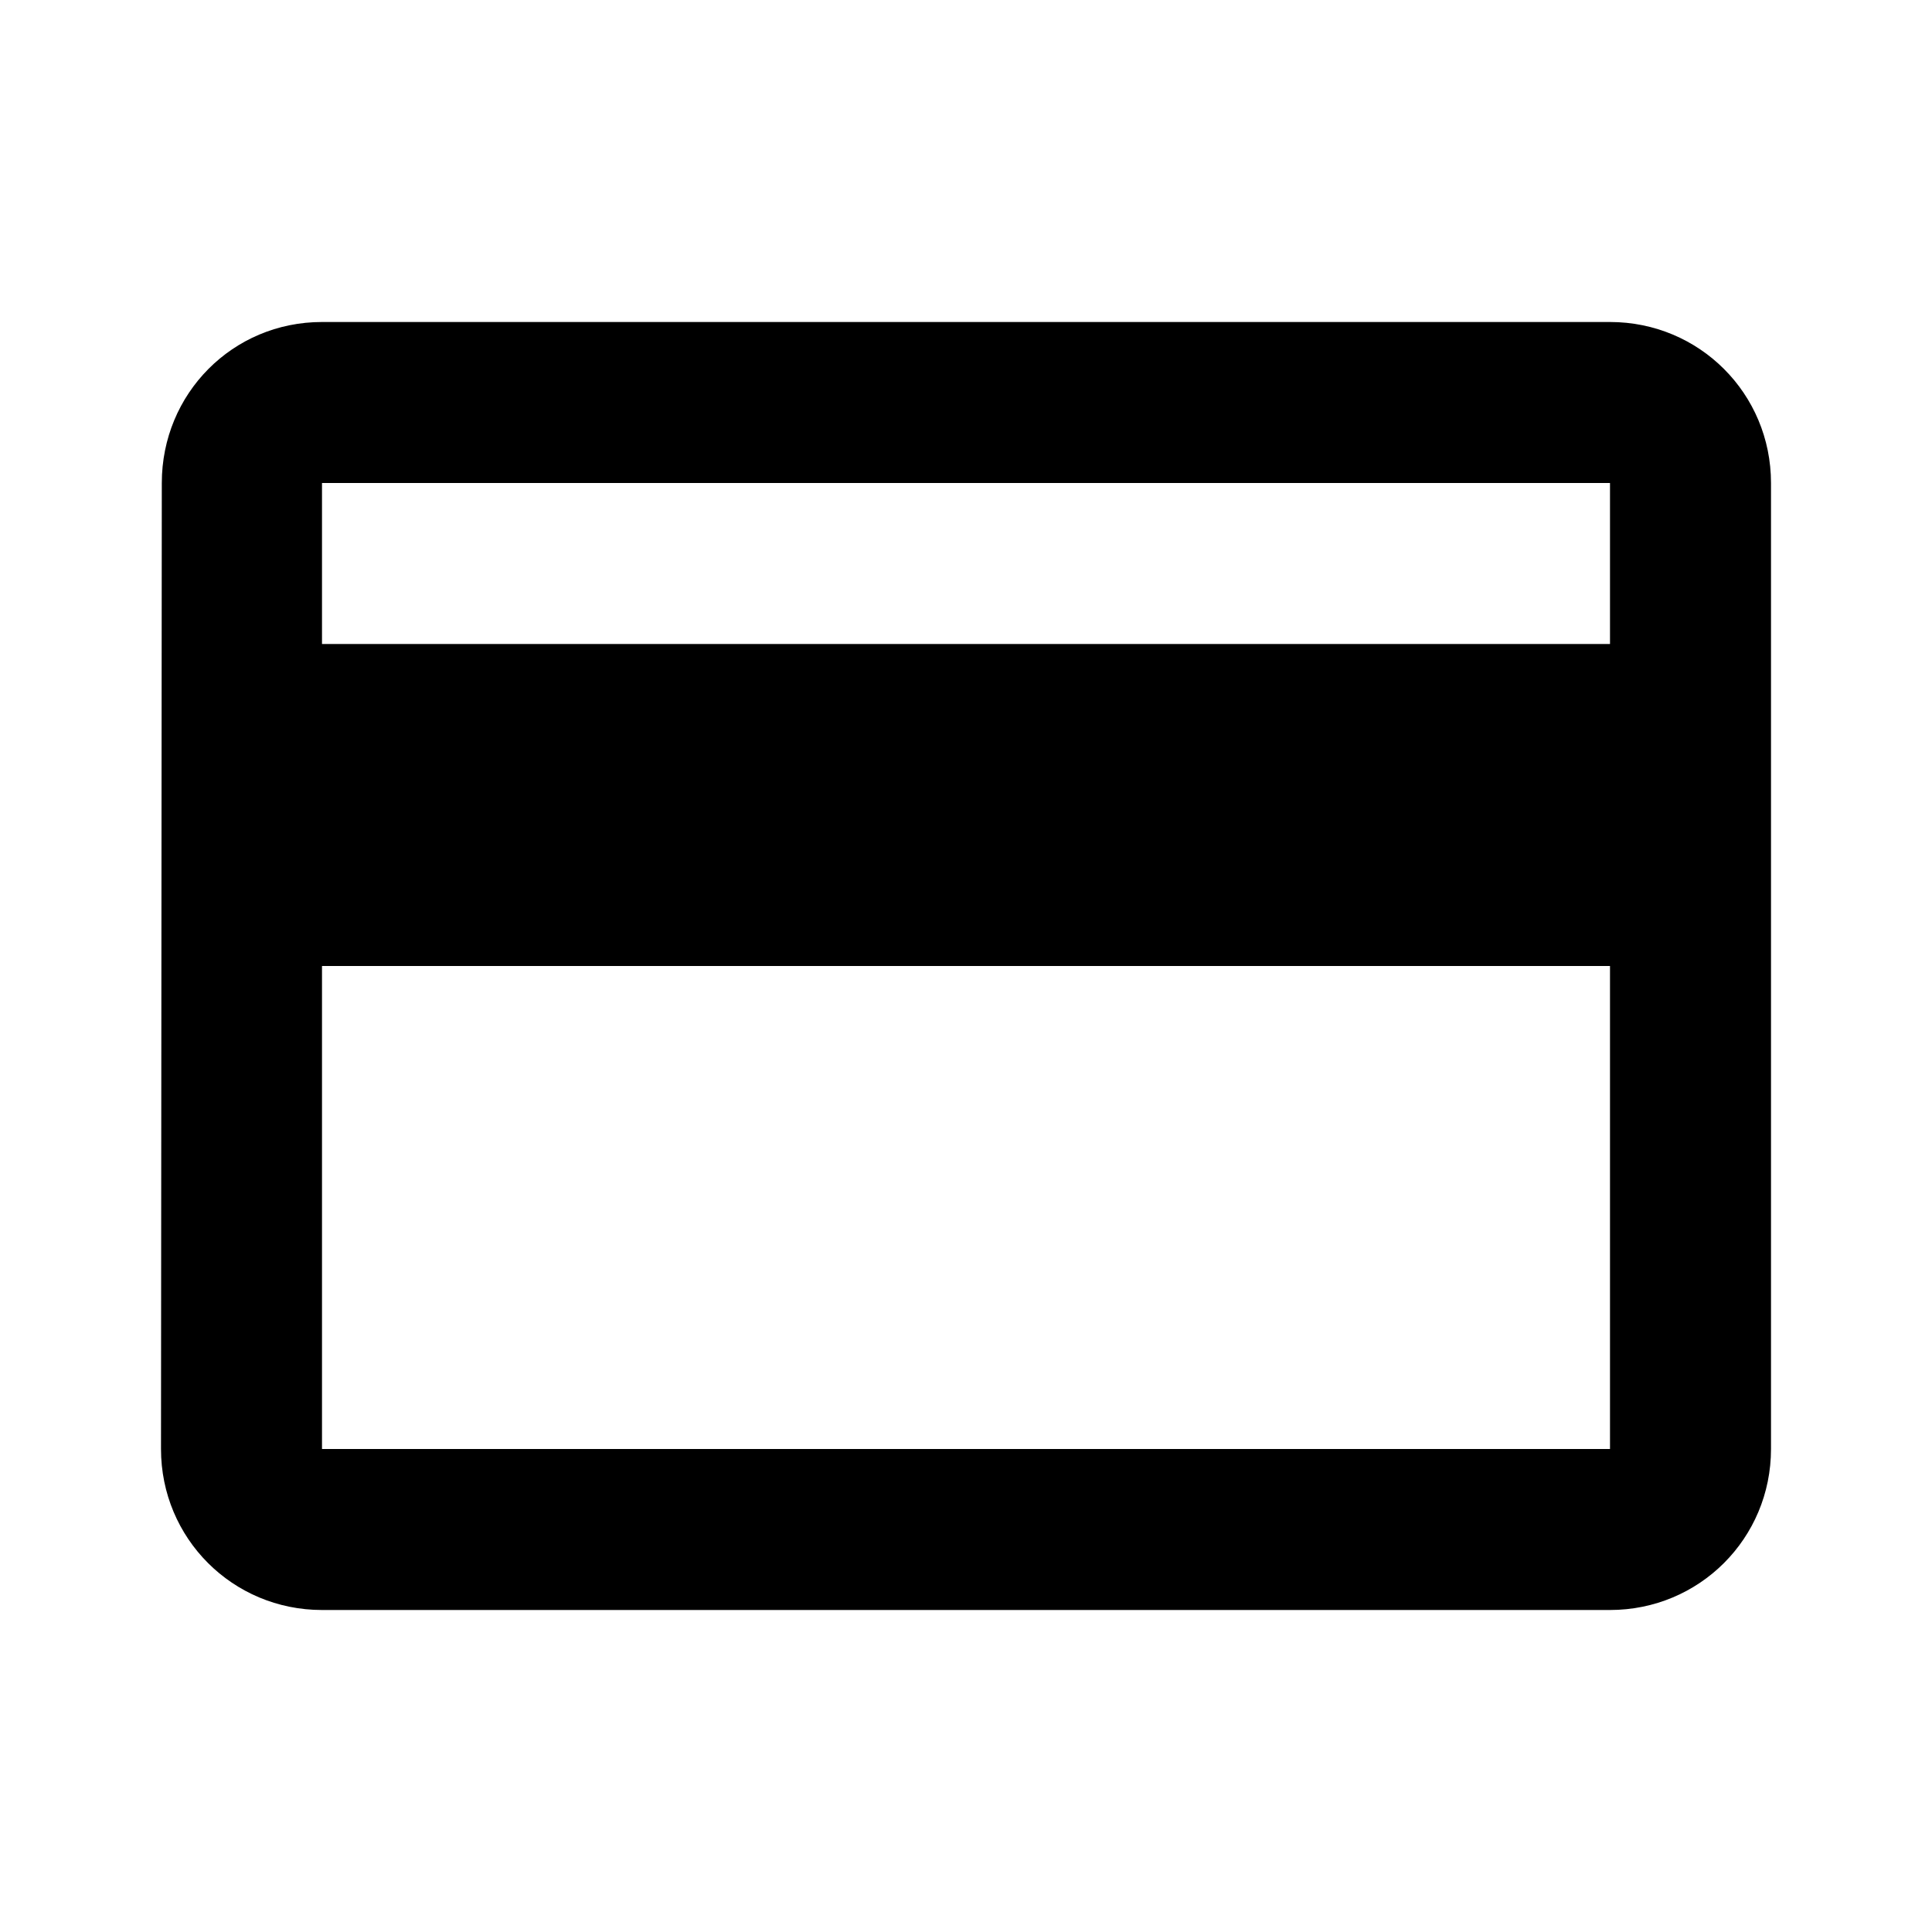
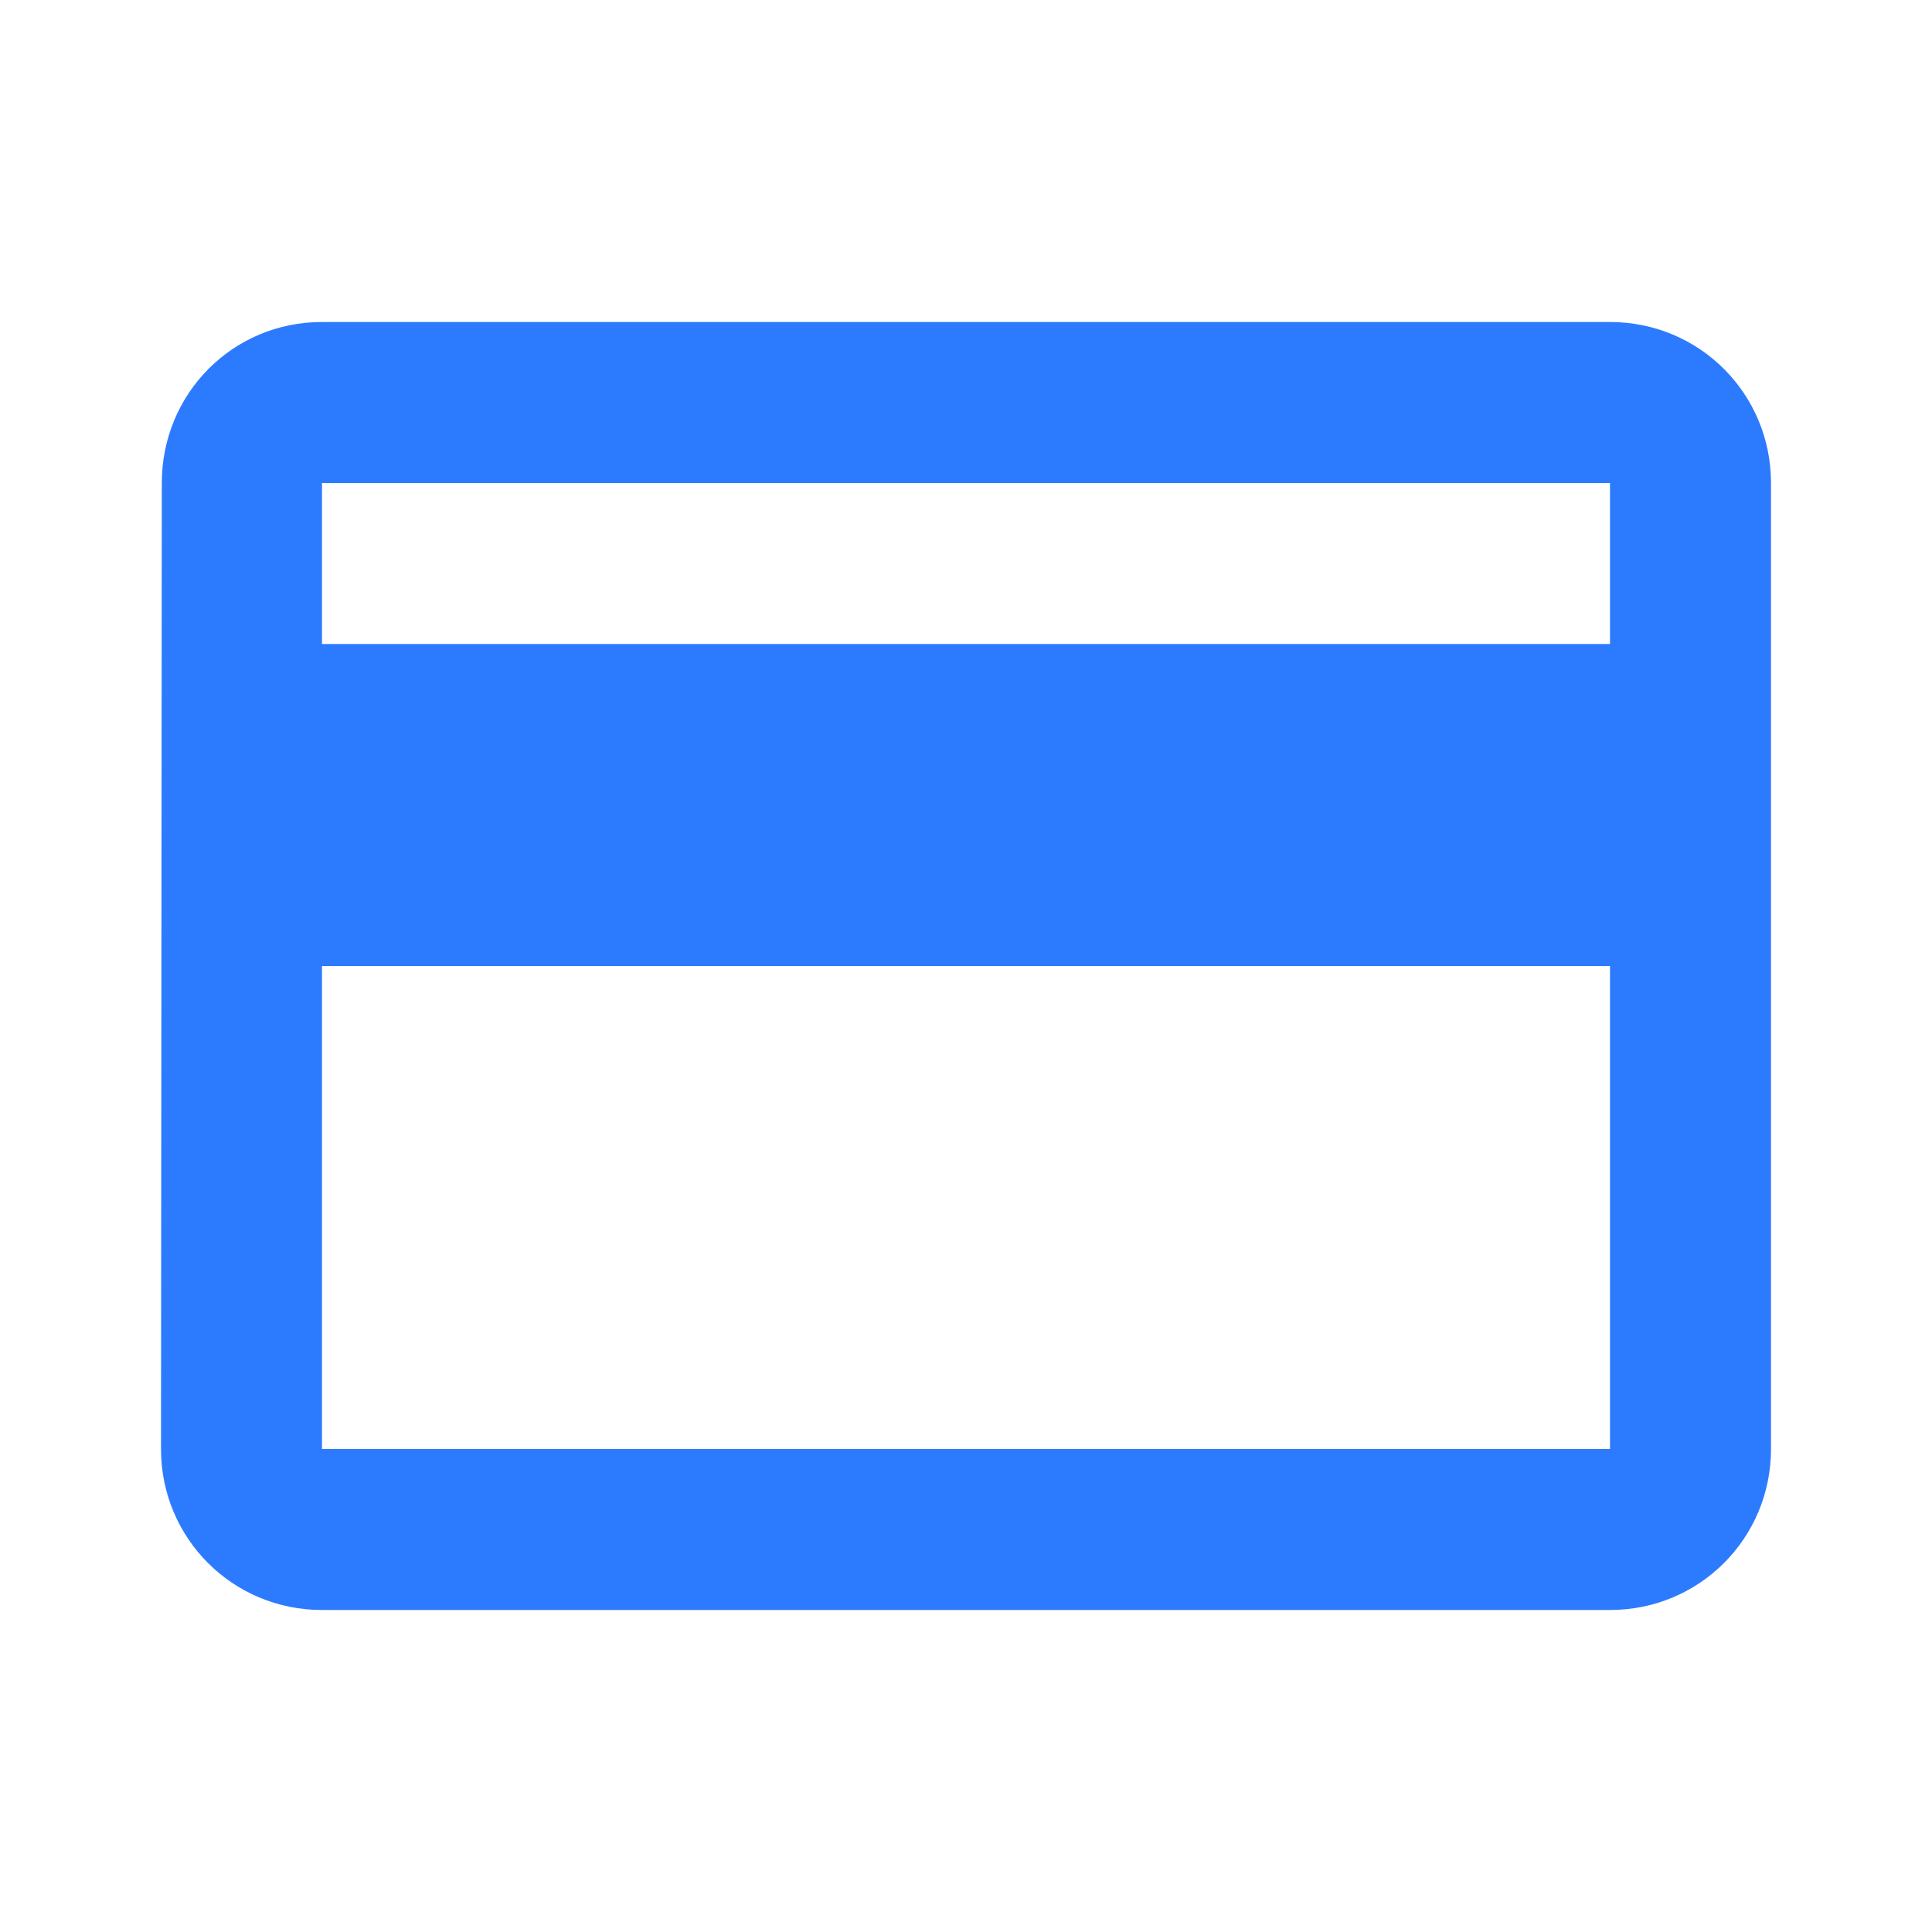
<svg xmlns="http://www.w3.org/2000/svg" height="24" viewBox="0 0 24 24" width="24">
  <path d="M0 0h24v24H0z" fill="none" />
-   <path d="M20 4H4c-1.11 0-1.99.89-1.99 2L2 18c0 1.11.89 2 2 2h16c1.11 0 2-.89 2-2V6c0-1.11-.89-2-2-2zm0 14H4v-6h16v6zm0-10H4V6h16v2z" />
+   <path d="M20 4H4c-1.11 0-1.99.89-1.99 2L2 18c0 1.11.89 2 2 2h16c1.11 0 2-.89 2-2V6c0-1.11-.89-2-2-2zm0 14H4v-6h16v6zm0-10H4V6h16v2z" fill="#2C7BFF" />
</svg>
